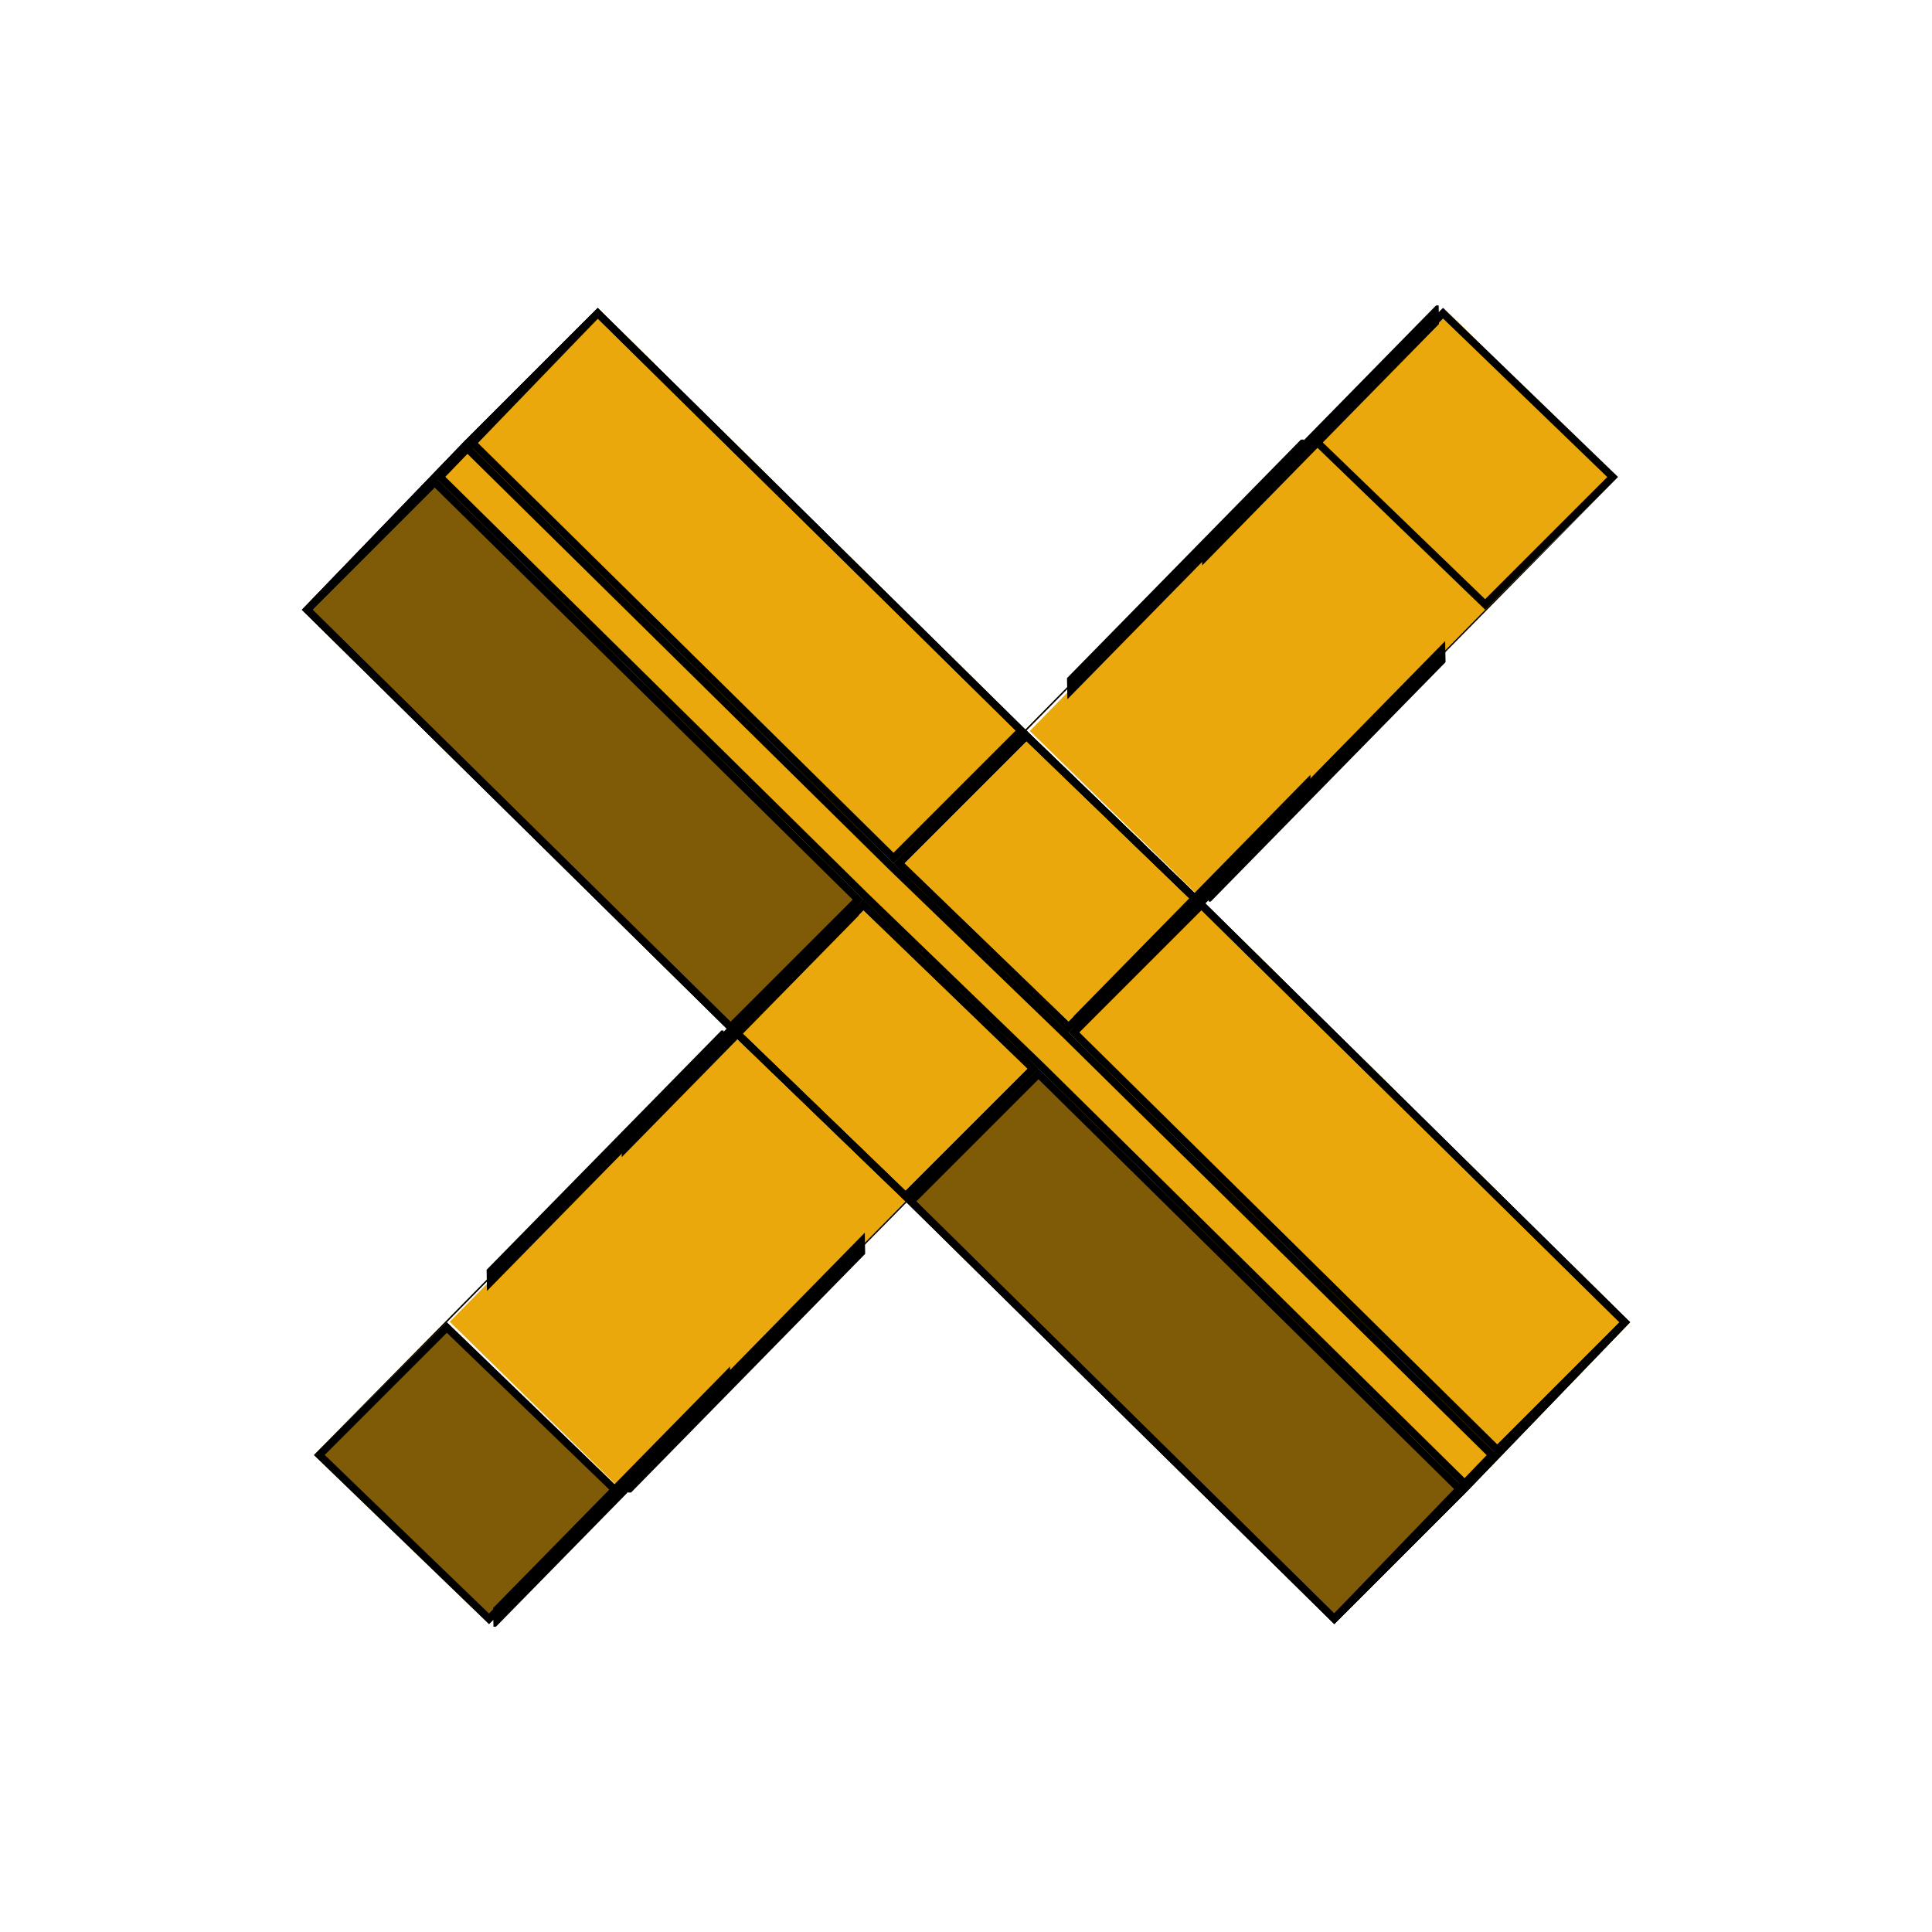
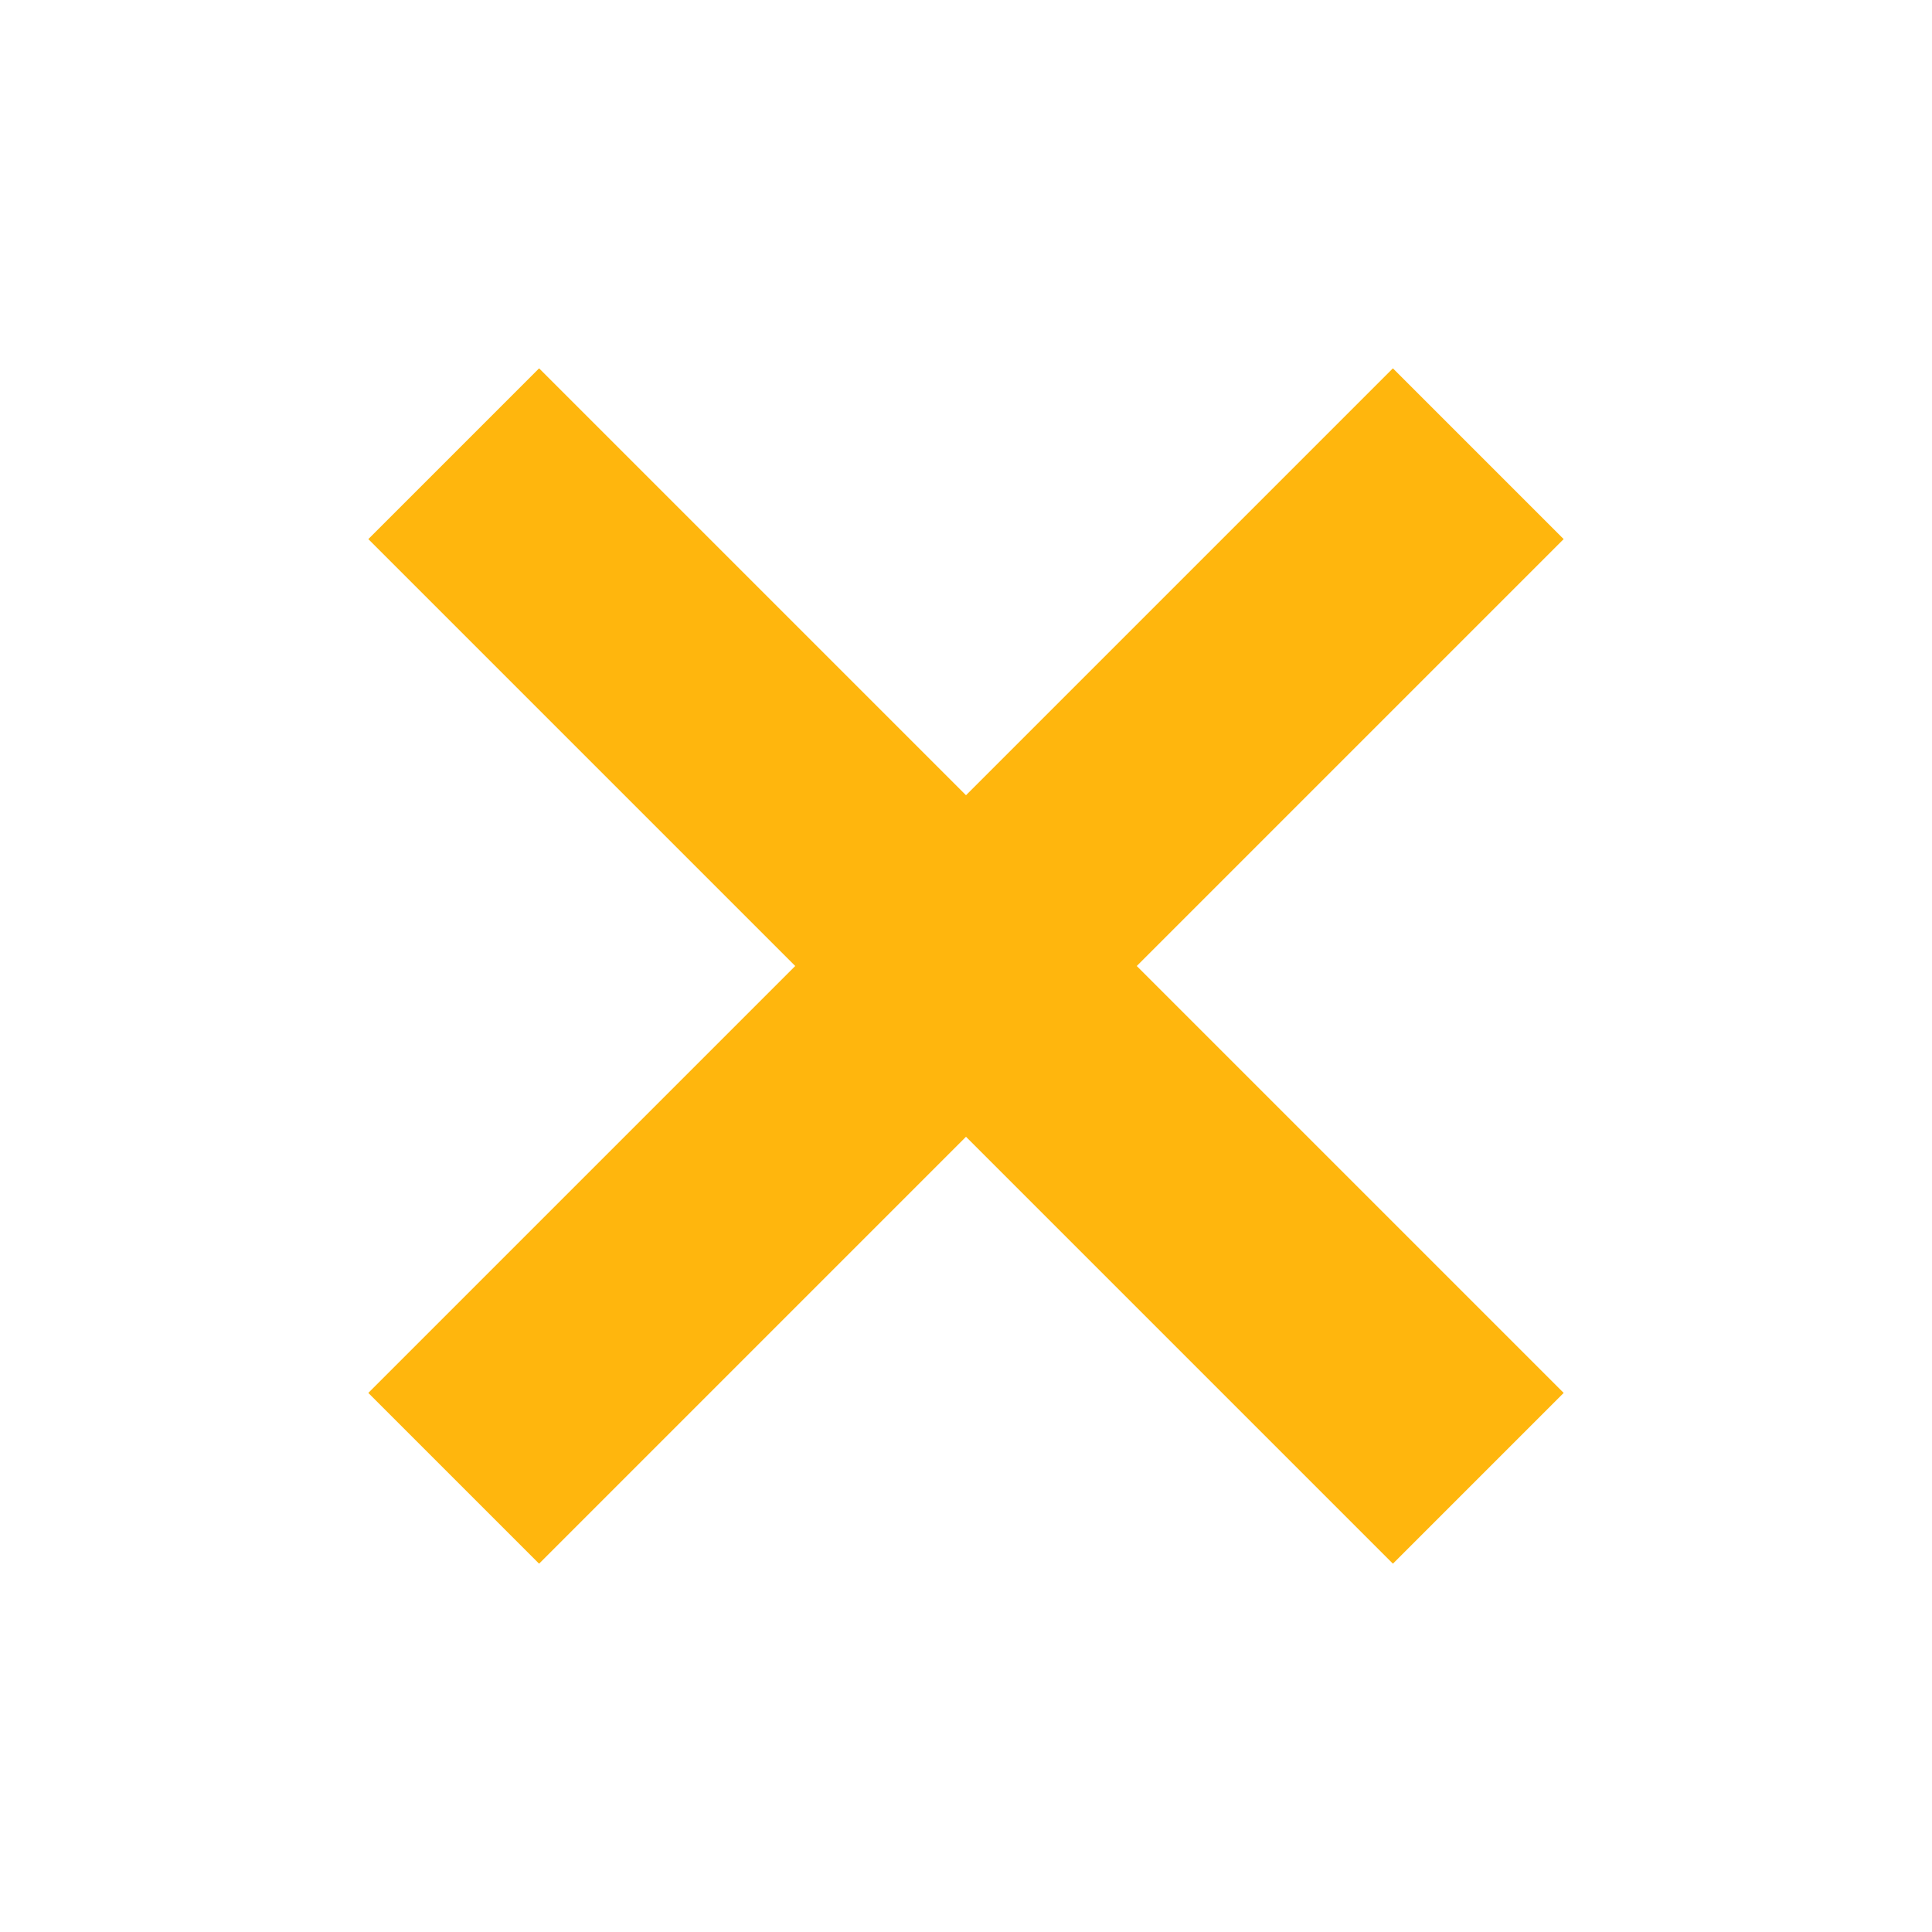
- <svg xmlns="http://www.w3.org/2000/svg" xmlns:xlink="http://www.w3.org/1999/xlink" viewBox="0 0 32 32">
+ <svg xmlns="http://www.w3.org/2000/svg" viewBox="0 0 32 32">
  <style type="text/css">
- 	.st0{enable-background:new    ;}
- 	.st1{fill:#805B07;}
- 	.st2{fill:#EBA80C;}
- 	.st3{clip-path:url(#SVGID_2_);fill:none;stroke:#000000;stroke-width:0.25;stroke-miterlimit:10;}
- 	.st4{clip-path:url(#SVGID_4_);fill:none;stroke:#000000;stroke-width:0.25;stroke-miterlimit:10;}
- 	.st5{clip-path:url(#SVGID_6_);fill:none;stroke:#000000;stroke-width:0.25;stroke-miterlimit:10;}
- 	.st6{clip-path:url(#SVGID_8_);fill:none;stroke:#000000;stroke-width:0.25;stroke-miterlimit:10;}
- 	.st7{clip-path:url(#SVGID_10_);fill:none;stroke:#000000;stroke-width:0.25;stroke-miterlimit:10;}
- 	.st8{clip-path:url(#SVGID_12_);fill:none;stroke:#000000;stroke-width:0.25;stroke-miterlimit:10;}
- 	.st9{clip-path:url(#SVGID_14_);fill:none;stroke:#000000;stroke-width:0.25;stroke-miterlimit:10;}
- 	.st10{clip-path:url(#SVGID_16_);fill:none;stroke:#000000;stroke-width:0.25;stroke-miterlimit:10;}
- 	.st11{clip-path:url(#SVGID_18_);fill:none;stroke:#000000;stroke-width:0.25;stroke-miterlimit:10;}
- 	.st12{clip-path:url(#SVGID_20_);fill:none;stroke:#000000;stroke-width:0.25;stroke-miterlimit:10;}
- 	.st13{clip-path:url(#SVGID_22_);fill:none;stroke:#000000;stroke-width:0.25;stroke-miterlimit:10;}
- 	.st14{clip-path:url(#SVGID_24_);fill:none;stroke:#000000;stroke-width:0.25;stroke-miterlimit:10;}
- 	.st15{clip-path:url(#SVGID_26_);fill:none;stroke:#000000;stroke-width:0.25;stroke-miterlimit:10;}
- 	.st16{clip-path:url(#SVGID_28_);fill:none;stroke:#000000;stroke-width:0.25;stroke-miterlimit:10;}
- 	.st17{clip-path:url(#SVGID_30_);fill:none;stroke:#000000;stroke-width:0.25;stroke-miterlimit:10;}
- 	.st18{clip-path:url(#SVGID_32_);fill:none;stroke:#000000;stroke-width:0.25;stroke-miterlimit:10;}
- 	.st19{clip-path:url(#SVGID_34_);fill:none;stroke:#000000;stroke-width:0.25;stroke-miterlimit:10;}
- 	.st20{clip-path:url(#SVGID_36_);fill:none;stroke:#000000;stroke-width:0.25;stroke-miterlimit:10;}
- 	.st21{clip-path:url(#SVGID_38_);fill:none;stroke:#000000;stroke-width:0.25;stroke-miterlimit:10;}
- 	.st22{clip-path:url(#SVGID_40_);fill:none;stroke:#000000;stroke-width:0.25;stroke-miterlimit:10;}
- 	.st23{clip-path:url(#SVGID_42_);fill:none;stroke:#000000;stroke-width:0.25;stroke-miterlimit:10;}
- 	.st24{clip-path:url(#SVGID_44_);fill:none;stroke:#000000;stroke-width:0.25;stroke-miterlimit:10;}
+ 	.st0{fill:#FFB60D;}
</style>
  <g>
-     <g>
-       <g class="st0">
-         <g>
-           <polygon class="st1" points="19.9,14.9 17.7,17.1 14.8,14.3 17,12.1     " />
-         </g>
-         <g>
-           <polygon class="st1" points="17,12.1 14.8,14.3 21.7,7.3 23.9,5.1     " />
-         </g>
-         <g>
-           <polygon class="st2" points="9.9,5.1 17,12.1 19.9,14.9 27,21.9 24.3,24.7 17.2,17.7 14.3,14.9 7.2,7.9     " />
-         </g>
-         <g>
-           <rect x="17" y="8" transform="matrix(0.6991 -0.715 0.715 0.6991 -0.5471 18.6689)" class="st2" width="9.8" height="4" />
-         </g>
-         <g>
-           <polygon class="st1" points="24.3,24.7 22.1,26.9 15,19.9 17.2,17.7     " />
-         </g>
-         <g>
-           <polygon class="st1" points="17.2,17.7 15,19.9 12.1,17.1 14.3,14.9     " />
-         </g>
-         <g>
-           <polygon class="st1" points="7.2,7.9 5,10.1 7.7,7.3 9.9,5.1     " />
-         </g>
-         <g>
-           <polygon class="st1" points="7.4,21.9 5.2,24.1 12.1,17.1 14.3,14.9     " />
-         </g>
-         <g>
-           <polygon class="st1" points="14.3,14.9 12.1,17.1 5,10.1 7.2,7.9     " />
-         </g>
-         <g>
-           <rect x="7.4" y="17.8" transform="matrix(0.7001 -0.7141 0.7141 0.7001 -10.4421 14.7149)" class="st2" width="9.8" height="4" />
-         </g>
-         <g>
-           <polygon class="st1" points="10.3,24.7 8.1,26.9 5.2,24.1 7.4,21.9     " />
-         </g>
-       </g>
-     </g>
-   </g>
-   <g>
-     <g>
-       <g class="st0">
-         <g class="st0">
-           <defs>
-             <rect id="SVGID_1_" x="14.8" y="10.2" transform="matrix(0.7002 -0.7139 0.7139 0.7002 -2.8113 17.7287)" class="st0" width="9.8" height="4" />
-           </defs>
-           <clipPath id="SVGID_2_">
-             <use xlink:href="#SVGID_1_" style="overflow:visible;" />
-           </clipPath>
-           <rect x="14.8" y="10.2" transform="matrix(0.7002 -0.7139 0.7139 0.7002 -2.8113 17.7287)" class="st3" width="9.8" height="4" />
-         </g>
-         <g class="st0">
-           <defs>
-             <rect id="SVGID_3_" x="17" y="8" transform="matrix(0.7002 -0.7139 0.7139 0.7002 -0.5606 18.6354)" class="st0" width="9.8" height="4" />
-           </defs>
-           <clipPath id="SVGID_4_">
-             <use xlink:href="#SVGID_3_" style="overflow:visible;" />
-           </clipPath>
-           <rect x="17" y="8" transform="matrix(0.7002 -0.7139 0.7139 0.7002 -0.5606 18.6354)" class="st4" width="9.8" height="4" />
-         </g>
-         <g class="st0">
-           <defs>
-             <polygon id="SVGID_5_" class="st0" points="23.9,5.1 26.8,7.9 24.6,10.1 21.7,7.3      " />
-           </defs>
-           <clipPath id="SVGID_6_">
-             <use xlink:href="#SVGID_5_" style="overflow:visible;" />
-           </clipPath>
-           <polygon class="st5" points="23.9,5.1 26.8,7.9 24.6,10.1 21.7,7.3     " />
-         </g>
-         <g class="st0">
-           <defs>
-             <polygon id="SVGID_7_" class="st0" points="26.8,7.9 19.9,14.9 17.7,17.1 24.6,10.1      " />
-           </defs>
-           <clipPath id="SVGID_8_">
-             <use xlink:href="#SVGID_7_" style="overflow:visible;" />
-           </clipPath>
-           <polygon class="st6" points="26.8,7.9 19.9,14.9 17.7,17.1 24.6,10.1     " />
-         </g>
-         <g class="st0">
-           <defs>
-             <polygon id="SVGID_9_" class="st0" points="19.9,14.9 17.7,17.1 14.8,14.3 17,12.1      " />
-           </defs>
-           <clipPath id="SVGID_10_">
-             <use xlink:href="#SVGID_9_" style="overflow:visible;" />
-           </clipPath>
-           <polygon class="st7" points="19.9,14.9 17.7,17.1 14.8,14.3 17,12.1     " />
-         </g>
-         <g class="st0">
-           <defs>
-             <polygon id="SVGID_11_" class="st0" points="17,12.1 14.8,14.3 21.7,7.3 23.9,5.1      " />
-           </defs>
-           <clipPath id="SVGID_12_">
-             <use xlink:href="#SVGID_11_" style="overflow:visible;" />
-           </clipPath>
-           <polygon class="st8" points="17,12.1 14.8,14.3 21.7,7.3 23.9,5.1     " />
-         </g>
-         <g class="st0">
-           <defs>
-             <rect id="SVGID_13_" x="5.2" y="20" transform="matrix(0.7003 -0.7139 0.7139 0.7003 -12.6906 13.8023)" class="st0" width="9.8" height="4" />
-           </defs>
-           <clipPath id="SVGID_14_">
-             <use xlink:href="#SVGID_13_" style="overflow:visible;" />
-           </clipPath>
-           <rect x="5.2" y="20" transform="matrix(0.7003 -0.7139 0.7139 0.7003 -12.6906 13.8023)" class="st9" width="9.8" height="4" />
-         </g>
-         <g class="st0">
-           <defs>
-             <rect id="SVGID_15_" x="7.4" y="17.8" transform="matrix(0.7003 -0.7139 0.7139 0.7003 -10.4401 14.709)" class="st0" width="9.8" height="4" />
-           </defs>
-           <clipPath id="SVGID_16_">
-             <use xlink:href="#SVGID_15_" style="overflow:visible;" />
-           </clipPath>
-           <rect x="7.4" y="17.8" transform="matrix(0.7003 -0.7139 0.7139 0.7003 -10.4401 14.709)" class="st10" width="9.8" height="4" />
-         </g>
-         <g class="st0">
-           <defs>
-             <polygon id="SVGID_17_" class="st0" points="7.4,21.9 5.2,24.1 12.1,17.1 14.3,14.9      " />
-           </defs>
-           <clipPath id="SVGID_18_">
-             <use xlink:href="#SVGID_17_" style="overflow:visible;" />
-           </clipPath>
-           <polygon class="st11" points="7.4,21.9 5.2,24.1 12.1,17.1 14.3,14.9     " />
-         </g>
-         <g class="st0">
-           <defs>
-             <polygon id="SVGID_19_" class="st0" points="14.3,14.9 17.2,17.7 15,19.9 12.1,17.1      " />
-           </defs>
-           <clipPath id="SVGID_20_">
-             <use xlink:href="#SVGID_19_" style="overflow:visible;" />
-           </clipPath>
-           <polygon class="st12" points="14.3,14.9 17.2,17.7 15,19.9 12.1,17.1     " />
-         </g>
-         <g class="st0">
-           <defs>
-             <polygon id="SVGID_21_" class="st0" points="17.2,17.7 10.3,24.7 8.1,26.9 15,19.9      " />
-           </defs>
-           <clipPath id="SVGID_22_">
-             <use xlink:href="#SVGID_21_" style="overflow:visible;" />
-           </clipPath>
-           <polygon class="st13" points="17.2,17.7 10.3,24.7 8.1,26.9 15,19.9     " />
-         </g>
-         <g class="st0">
-           <defs>
-             <polygon id="SVGID_23_" class="st0" points="10.3,24.7 8.1,26.9 5.2,24.1 7.4,21.9      " />
-           </defs>
-           <clipPath id="SVGID_24_">
-             <use xlink:href="#SVGID_23_" style="overflow:visible;" />
-           </clipPath>
-           <polygon class="st14" points="10.3,24.7 8.1,26.9 5.2,24.1 7.4,21.9     " />
-         </g>
-         <g class="st0">
-           <defs>
-             <polygon id="SVGID_25_" class="st0" points="7.7,7.3 14.8,14.3 17.7,17.1 24.8,24.1 22.1,26.9 15,19.9 12.1,17.1 5,10.1             " />
-           </defs>
-           <clipPath id="SVGID_26_">
-             <use xlink:href="#SVGID_25_" style="overflow:visible;" />
-           </clipPath>
-           <polygon class="st15" points="7.7,7.3 14.8,14.3 17.7,17.1 24.8,24.1 22.1,26.9 15,19.9 12.1,17.1 5,10.1     " />
-         </g>
-         <g class="st0">
-           <defs>
-             <polygon id="SVGID_27_" class="st0" points="9.9,5.1 17,12.1 19.9,14.9 27,21.9 24.3,24.7 17.2,17.7 14.3,14.9 7.2,7.9             " />
-           </defs>
-           <clipPath id="SVGID_28_">
-             <use xlink:href="#SVGID_27_" style="overflow:visible;" />
-           </clipPath>
-           <polygon class="st16" points="9.9,5.1 17,12.1 19.9,14.9 27,21.9 24.3,24.7 17.2,17.7 14.3,14.9 7.2,7.9     " />
-         </g>
-         <g class="st0">
-           <defs>
-             <polygon id="SVGID_29_" class="st0" points="9.9,5.1 17,12.1 14.8,14.3 7.7,7.3      " />
-           </defs>
-           <clipPath id="SVGID_30_">
-             <use xlink:href="#SVGID_29_" style="overflow:visible;" />
-           </clipPath>
-           <polygon class="st17" points="9.9,5.1 17,12.1 14.8,14.3 7.7,7.3     " />
-         </g>
-         <g class="st0">
-           <defs>
-             <polygon id="SVGID_31_" class="st0" points="17,12.1 19.9,14.9 17.7,17.1 14.8,14.3      " />
-           </defs>
-           <clipPath id="SVGID_32_">
-             <use xlink:href="#SVGID_31_" style="overflow:visible;" />
-           </clipPath>
-           <polygon class="st18" points="17,12.1 19.9,14.9 17.7,17.1 14.8,14.3     " />
-         </g>
-         <g class="st0">
-           <defs>
-             <polygon id="SVGID_33_" class="st0" points="19.9,14.9 27,21.9 24.8,24.1 17.7,17.1      " />
-           </defs>
-           <clipPath id="SVGID_34_">
-             <use xlink:href="#SVGID_33_" style="overflow:visible;" />
-           </clipPath>
-           <polygon class="st19" points="19.9,14.9 27,21.9 24.8,24.1 17.7,17.1     " />
-         </g>
-         <g class="st0">
-           <defs>
-             <polygon id="SVGID_35_" class="st0" points="27,21.9 24.3,24.7 22.1,26.9 24.8,24.1      " />
-           </defs>
-           <clipPath id="SVGID_36_">
-             <use xlink:href="#SVGID_35_" style="overflow:visible;" />
-           </clipPath>
-           <polygon class="st20" points="27,21.9 24.3,24.7 22.1,26.9 24.8,24.1     " />
-         </g>
-         <g class="st0">
-           <defs>
-             <polygon id="SVGID_37_" class="st0" points="24.3,24.7 22.1,26.9 15,19.9 17.2,17.7      " />
-           </defs>
-           <clipPath id="SVGID_38_">
-             <use xlink:href="#SVGID_37_" style="overflow:visible;" />
-           </clipPath>
-           <polygon class="st21" points="24.3,24.7 22.1,26.9 15,19.9 17.2,17.7     " />
-         </g>
-         <g class="st0">
-           <defs>
-             <polygon id="SVGID_39_" class="st0" points="17.2,17.7 15,19.9 12.1,17.1 14.3,14.9      " />
-           </defs>
-           <clipPath id="SVGID_40_">
-             <use xlink:href="#SVGID_39_" style="overflow:visible;" />
-           </clipPath>
-           <polygon class="st22" points="17.2,17.7 15,19.9 12.1,17.1 14.3,14.9     " />
-         </g>
-         <g class="st0">
-           <defs>
-             <polygon id="SVGID_41_" class="st0" points="14.3,14.9 12.1,17.1 5,10.1 7.2,7.9      " />
-           </defs>
-           <clipPath id="SVGID_42_">
-             <use xlink:href="#SVGID_41_" style="overflow:visible;" />
-           </clipPath>
-           <polygon class="st23" points="14.3,14.9 12.1,17.1 5,10.1 7.2,7.9     " />
-         </g>
-         <g class="st0">
-           <defs>
-             <polygon id="SVGID_43_" class="st0" points="7.2,7.9 5,10.1 7.7,7.3 9.9,5.1      " />
-           </defs>
-           <clipPath id="SVGID_44_">
-             <use xlink:href="#SVGID_43_" style="overflow:visible;" />
-           </clipPath>
-           <polygon class="st24" points="7.2,7.9 5,10.1 7.7,7.3 9.9,5.1     " />
-         </g>
-       </g>
-     </g>
+     <rect x="4" y="14" transform="matrix(0.7071 -0.7071 0.7071 0.7071 -6.6274 16)" class="st0" width="24" height="4" />
+     <rect x="4" y="14" transform="matrix(-0.7071 -0.7071 0.7071 -0.7071 16 38.6274)" class="st0" width="24" height="4" />
  </g>
</svg>
